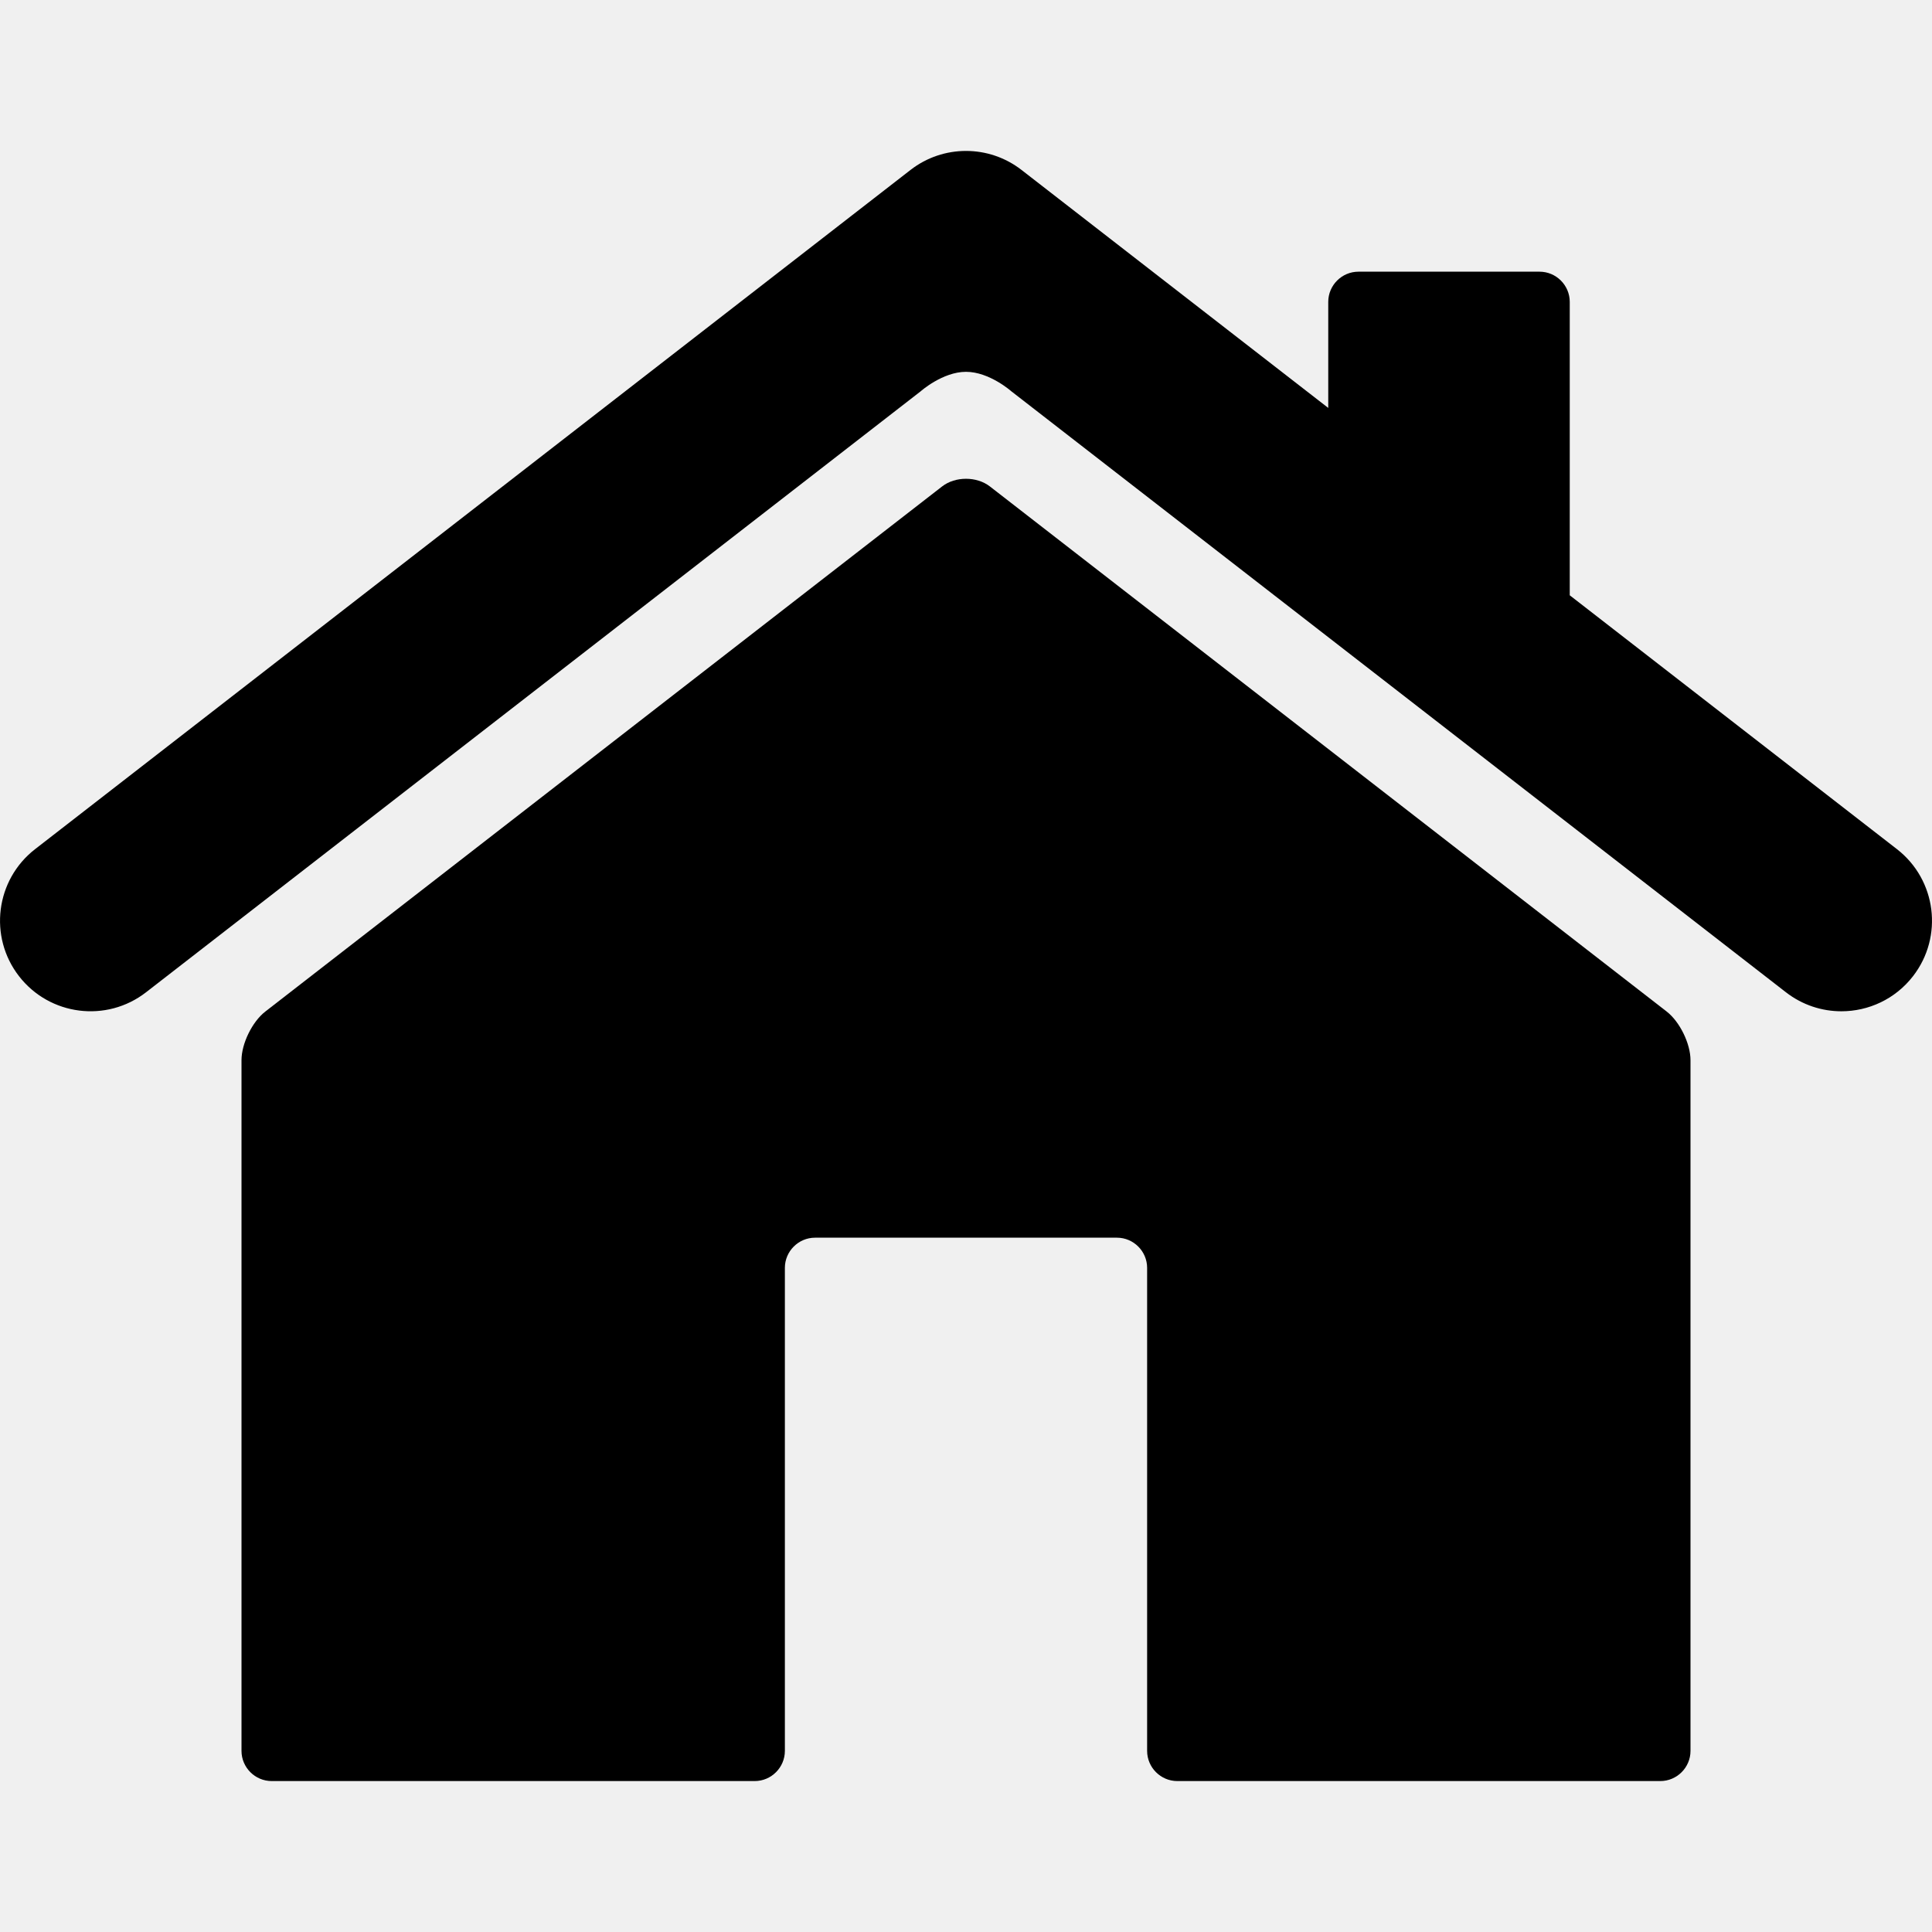
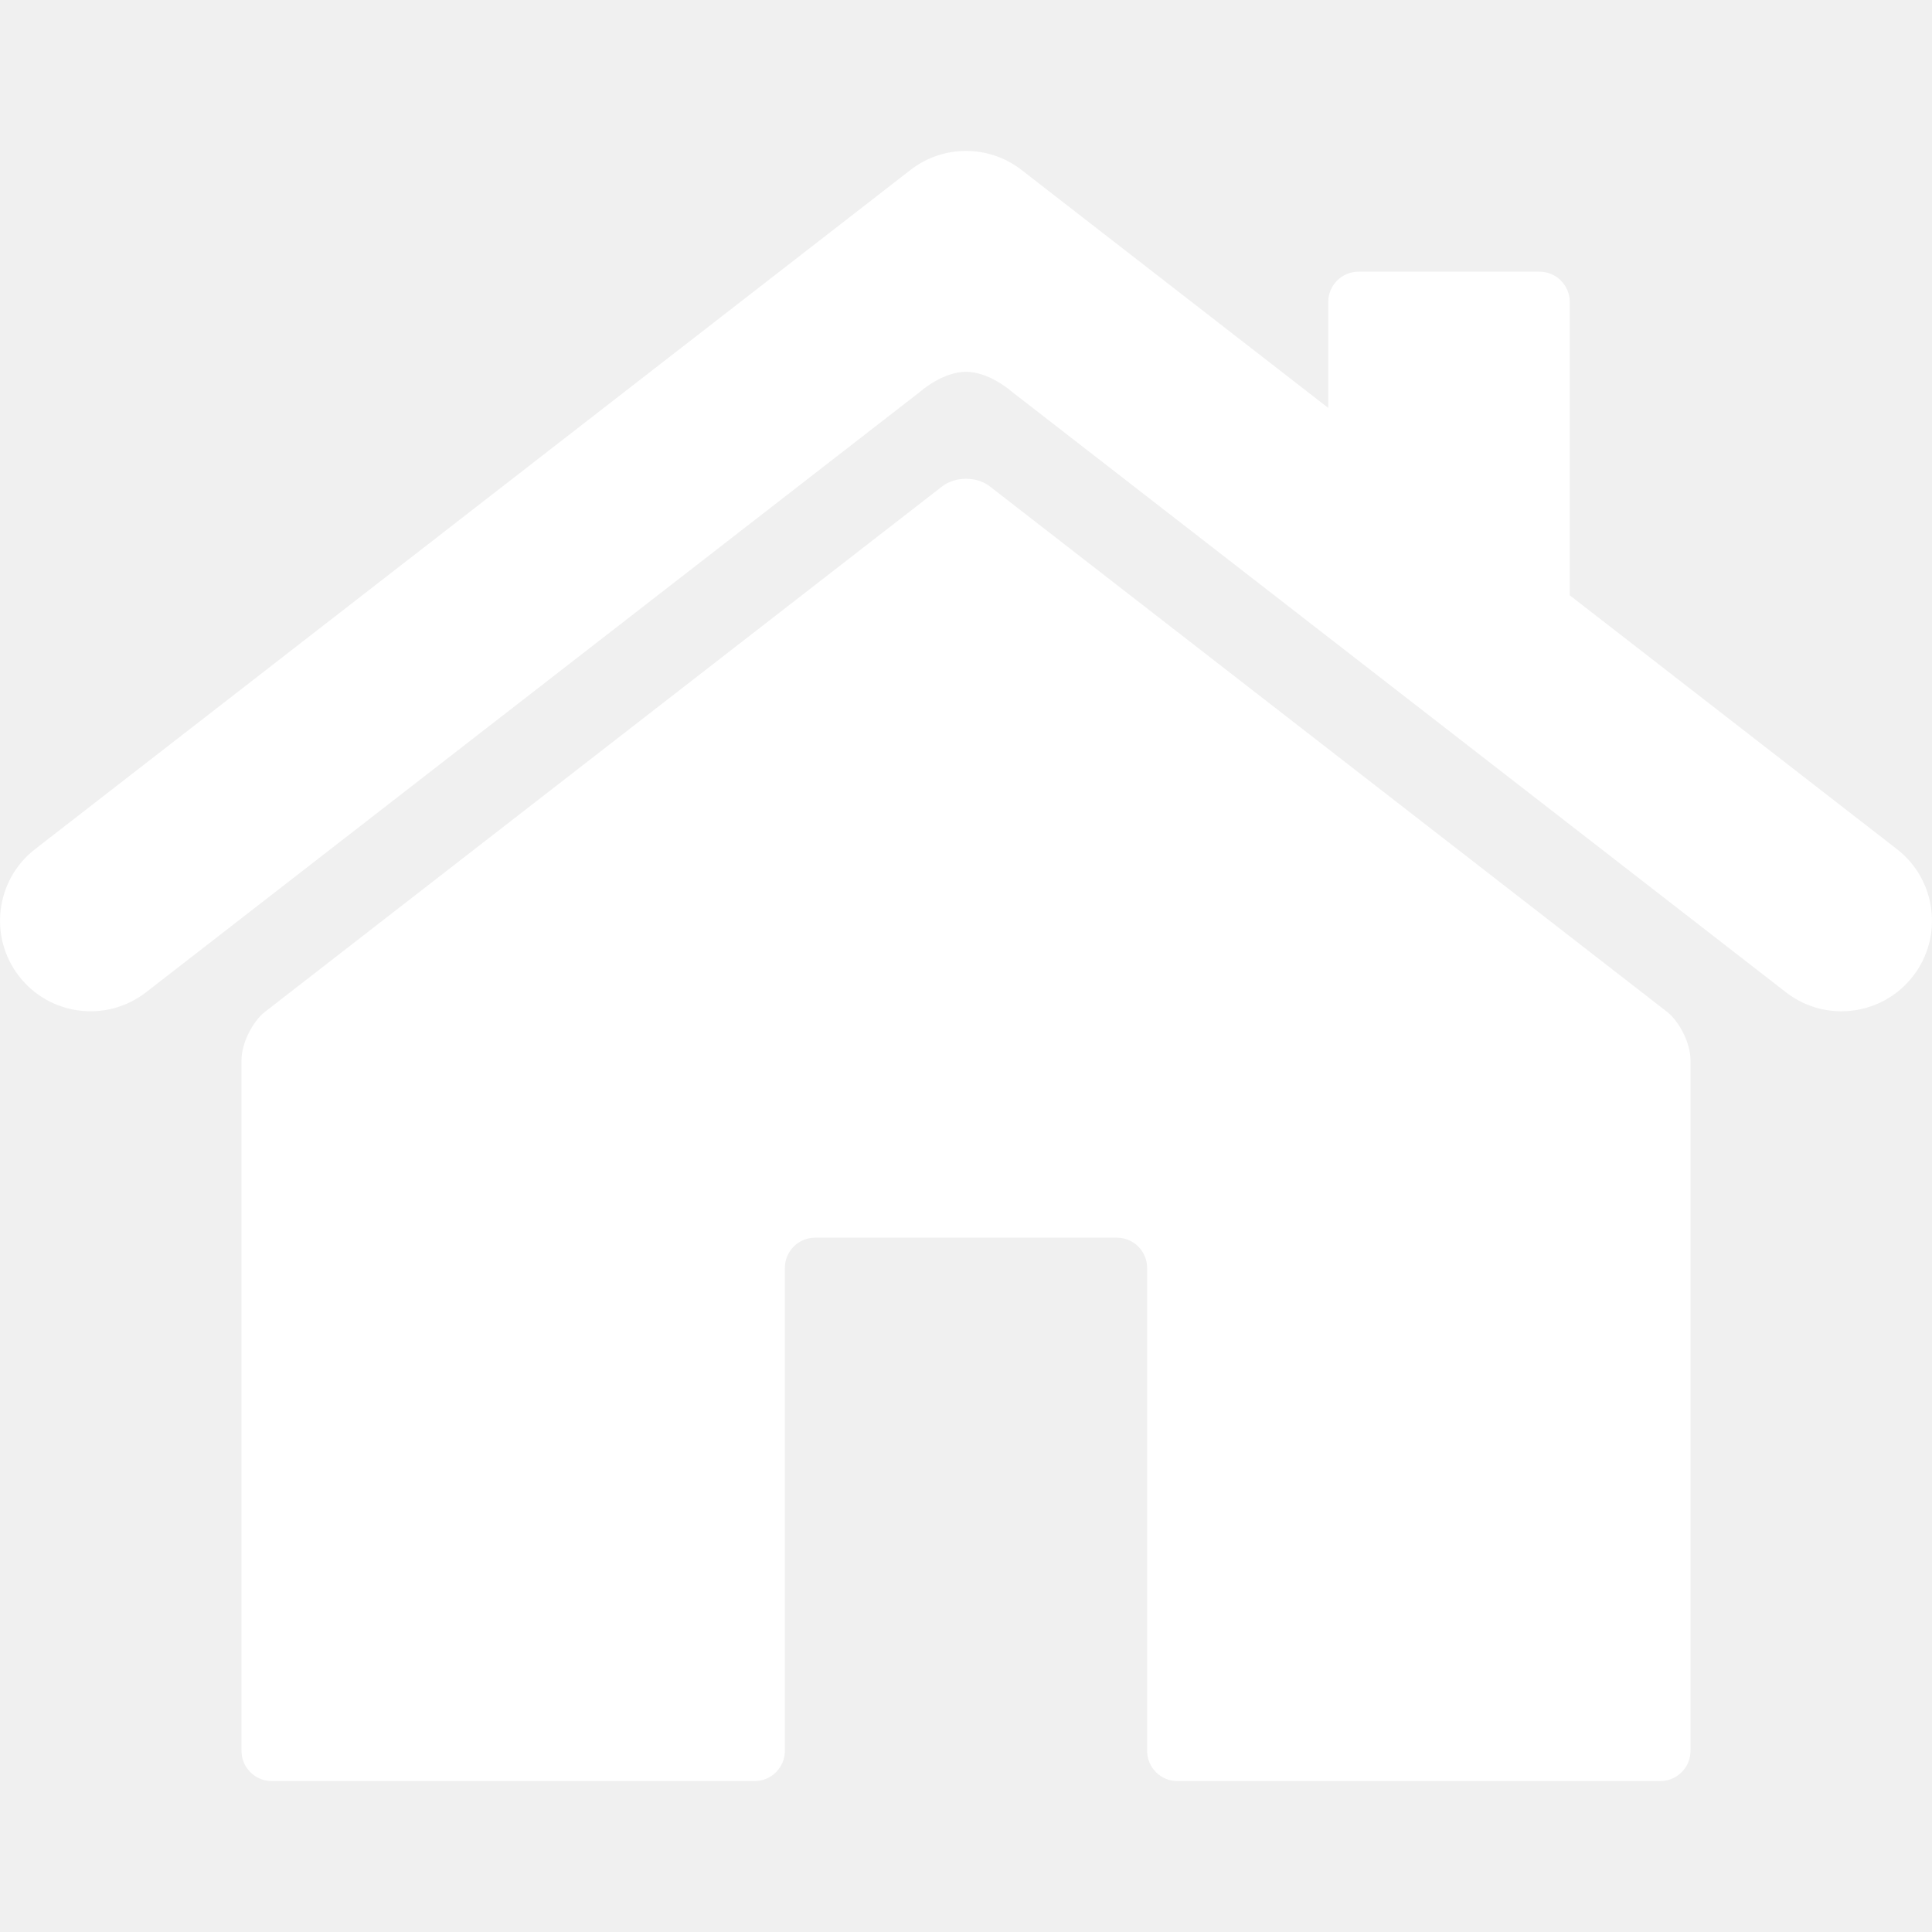
<svg xmlns="http://www.w3.org/2000/svg" enable-background="new 0 0 128 128" height="128px" id="Layer_1" version="1.1" viewBox="0 0 128 128" width="128px" xml:space="preserve">
  <g>
-     <path d="M125.678,56.259L104,39.44V20c0-1.1-0.9-2-2-2H90c-1.1,0-2,0.9-2,2v7.026L67.678,11.259c-2.164-1.679-5.191-1.679-7.354,0   l-58,45c-2.618,2.032-3.094,5.801-1.063,8.418c2.031,2.617,5.799,3.095,8.418,1.062L61,25.922c0,0,1.45-1.288,3-1.288   s2.998,1.286,2.998,1.286l51.324,39.82c1.094,0.849,2.389,1.26,3.674,1.26c1.79,0,3.562-0.798,4.744-2.322   C128.771,62.06,128.296,58.291,125.678,56.259z" />
-     <path d="M110.42,67.016l-44.84-34.79c-0.869-0.674-2.291-0.674-3.16,0l-44.84,34.79C16.71,67.689,16,69.143,16,70.241V116   c0,1.1,0.9,2,2,2h32c1.1,0,2-0.9,2-2V84c0-1.1,0.9-2,2-2h20c1.1,0,2,0.9,2,2v32c0,1.1,0.9,2,2,2h32c1.1,0,2-0.9,2-2V70.241   C112,69.143,111.289,67.689,110.42,67.016z" />
+     <path fill="white" d="M125.678,56.259L104,39.44V20c0-1.1-0.9-2-2-2H90c-1.1,0-2,0.9-2,2v7.026L67.678,11.259c-2.164-1.679-5.191-1.679-7.354,0   l-58,45c-2.618,2.032-3.094,5.801-1.063,8.418c2.031,2.617,5.799,3.095,8.418,1.062L61,25.922c0,0,1.45-1.288,3-1.288   s2.998,1.286,2.998,1.286l51.324,39.82c1.094,0.849,2.389,1.26,3.674,1.26c1.79,0,3.562-0.798,4.744-2.322   C128.771,62.06,128.296,58.291,125.678,56.259z" />
+     <path fill="white" d="M110.42,67.016l-44.84-34.79c-0.869-0.674-2.291-0.674-3.16,0l-44.84,34.79C16.71,67.689,16,69.143,16,70.241V116   c0,1.1,0.9,2,2,2h32c1.1,0,2-0.9,2-2V84c0-1.1,0.9-2,2-2h20c1.1,0,2,0.9,2,2v32c0,1.1,0.9,2,2,2h32c1.1,0,2-0.9,2-2V70.241   C112,69.143,111.289,67.689,110.42,67.016z" />
  </g>
</svg>
